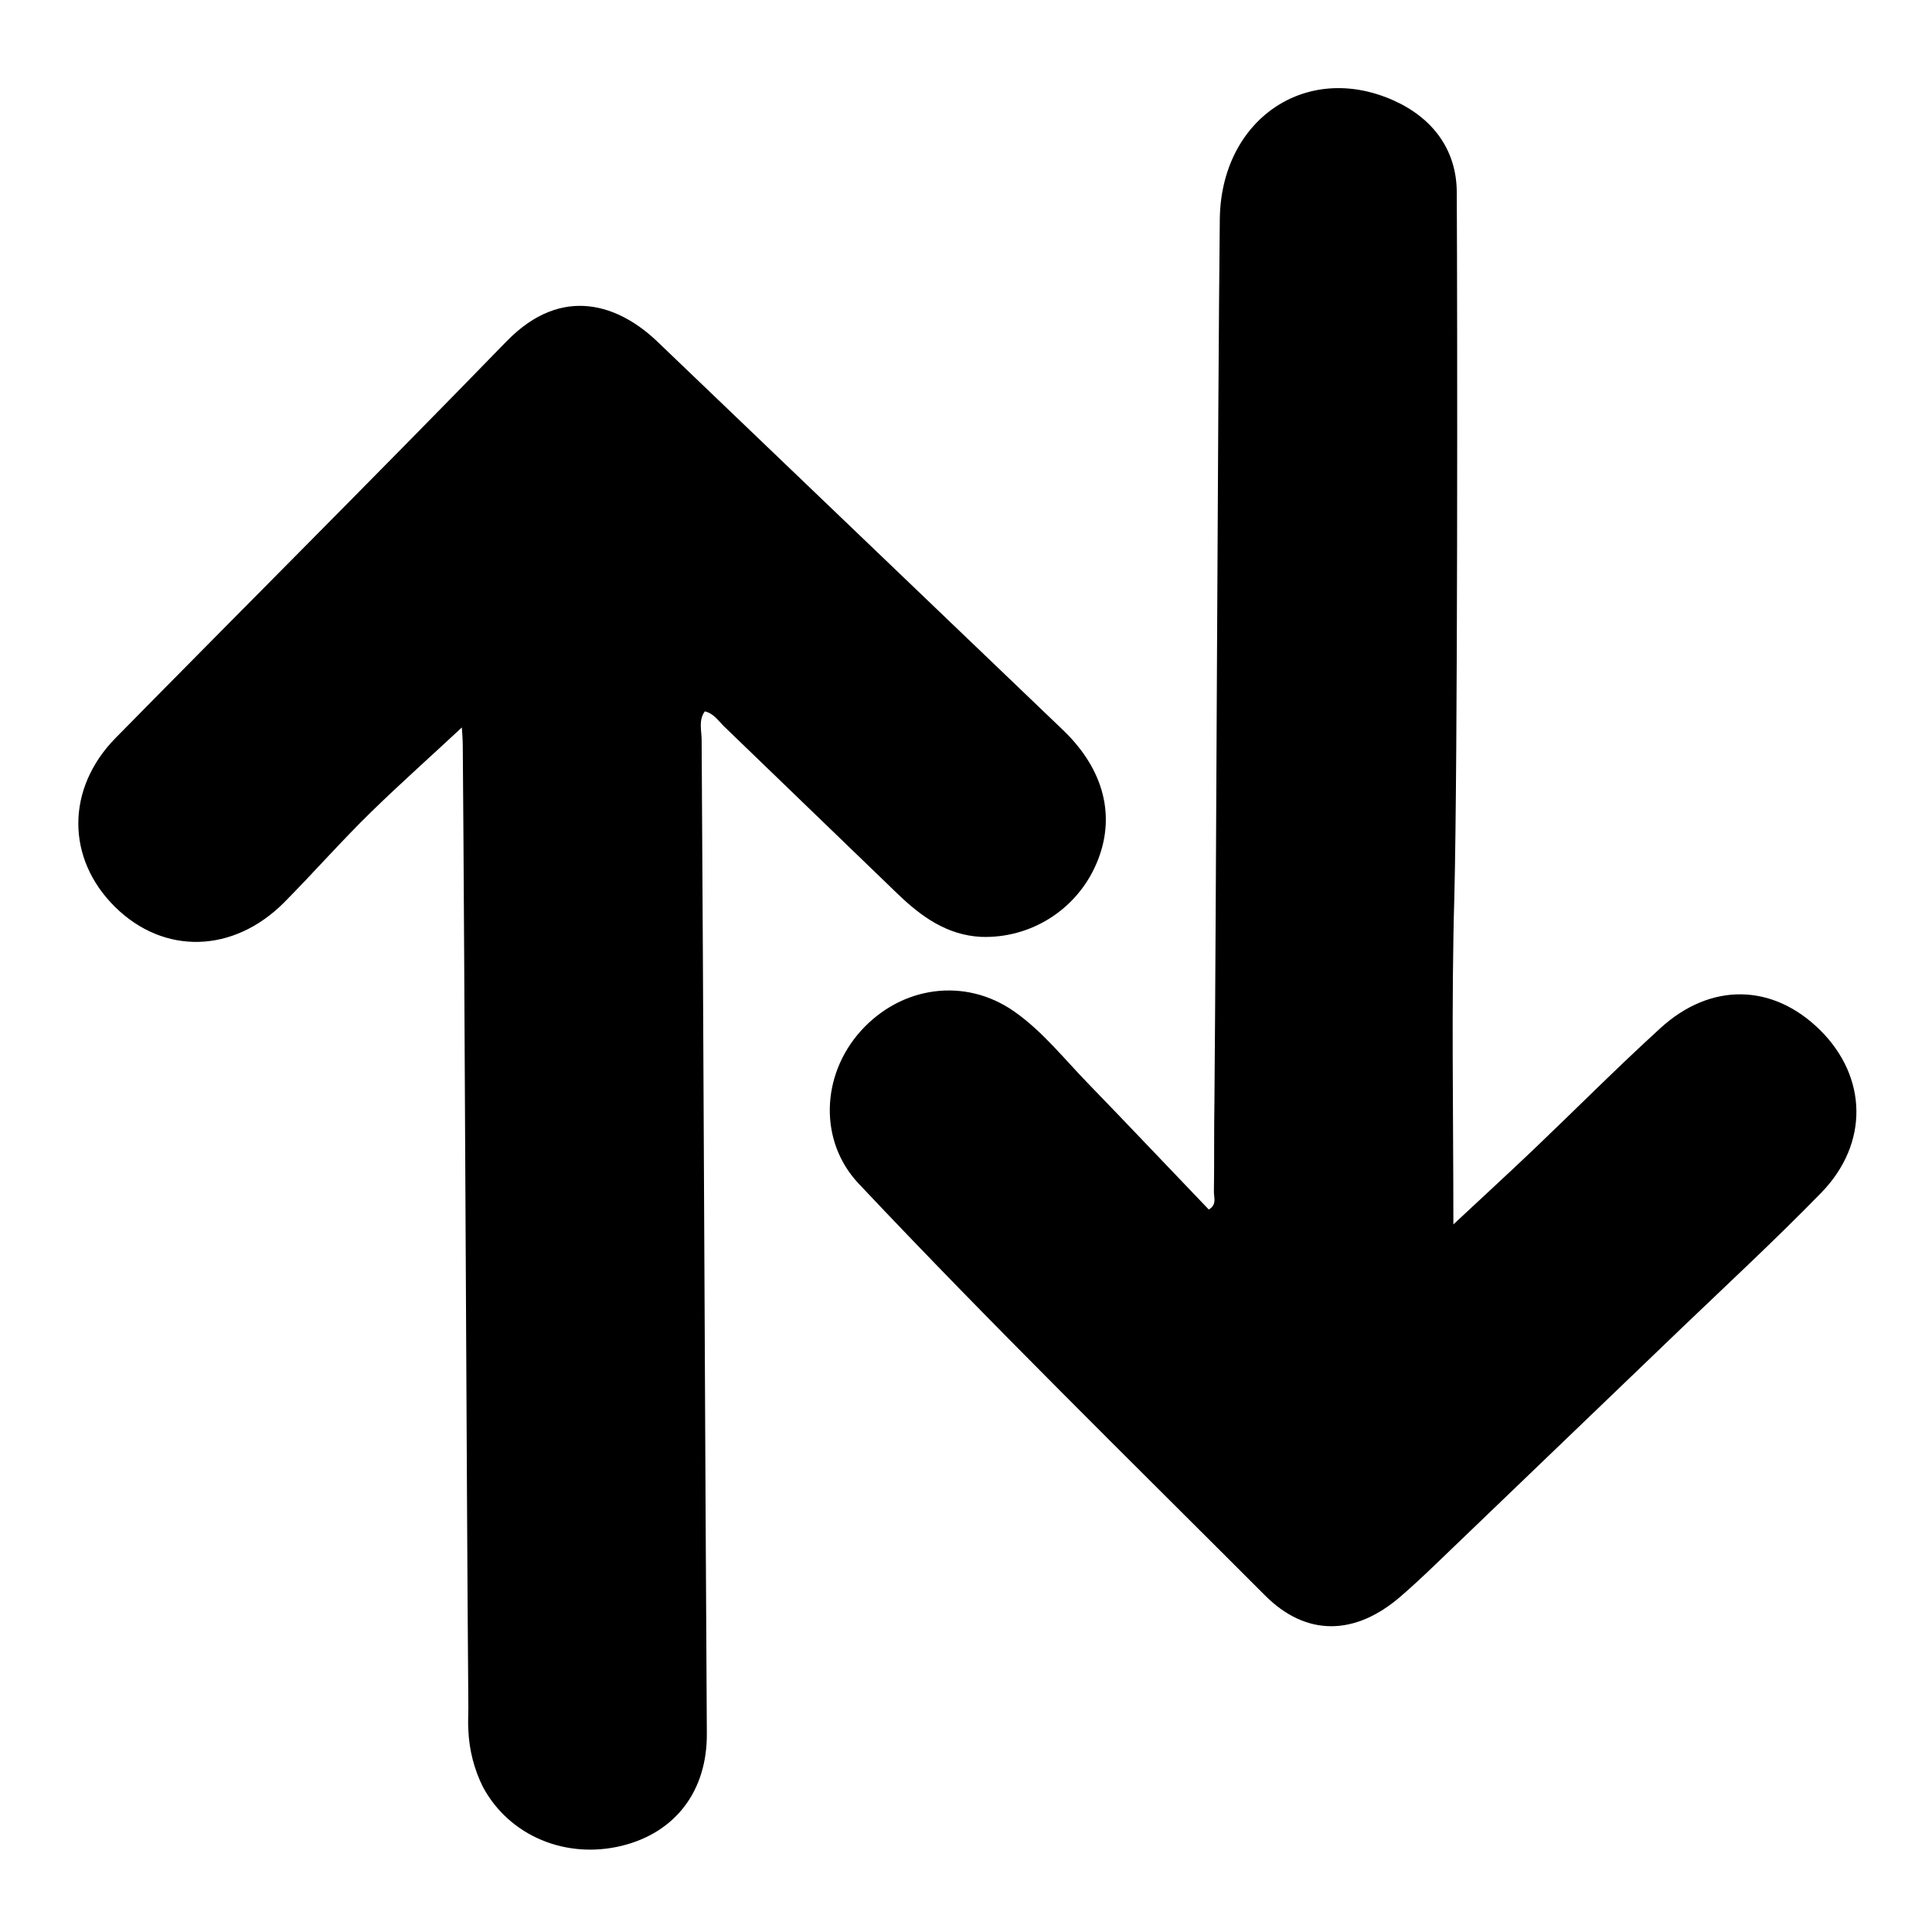
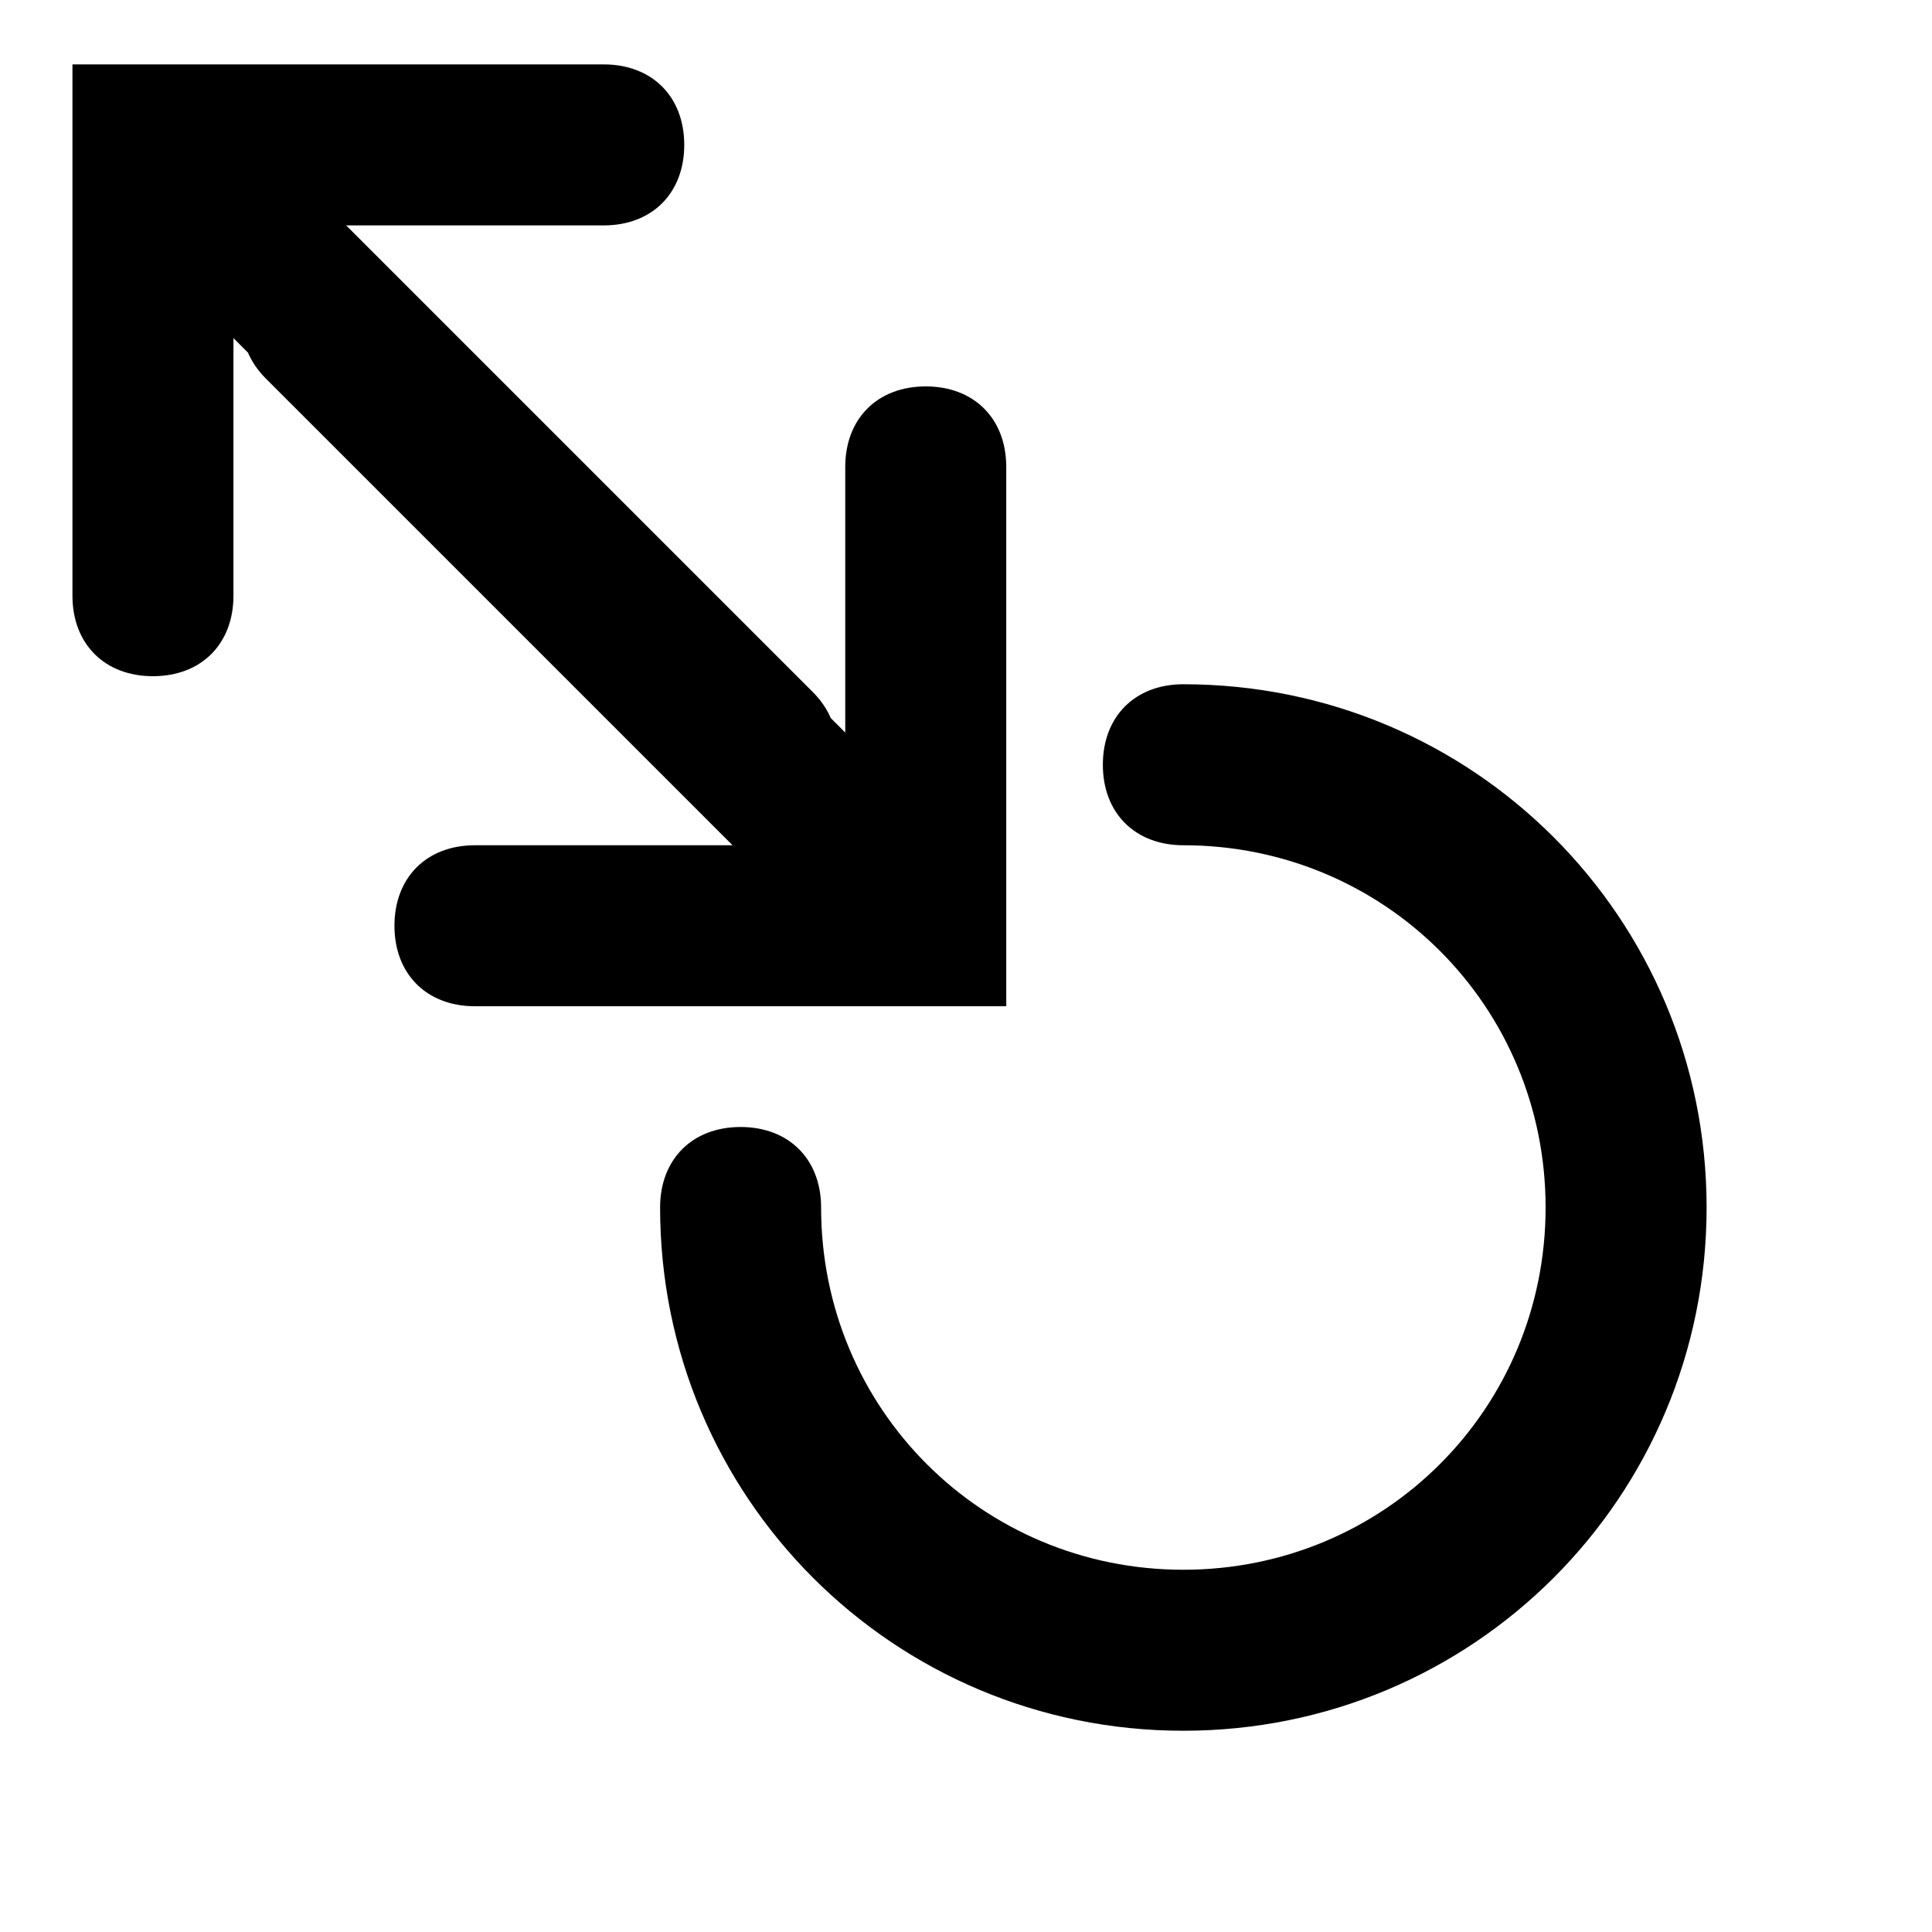
- <svg xmlns="http://www.w3.org/2000/svg" version="1.1" viewBox="0 0 256 256">
-   <path d="M192.58,162.24c3.87-3.61,7.28-6.74,10.63-9.93,5.59-5.33,11-10.78,16.72-16,6.73-6.21,15-6,21.25.19s6.51,15,.14,21.55c-6,6.15-12.3,12-18.49,17.92q-16.34,15.69-32.68,31.38c-1.49,1.43-3,2.84-4.56,4.19-6,5.19-12.49,5.38-18-.17-18.05-18.07-36.3-35.94-53.81-54.53-5.29-5.61-5-14.34.26-20.21,5.39-6,13.84-7.16,20.34-2.61,3.77,2.64,6.61,6.27,9.79,9.54,5.36,5.53,10.65,11.13,16,16.71,1.11-.65.66-1.61.68-2.37.06-4,0-8,.07-12.06.23-25.86.43-90.93.71-116.79.15-13.19,11.37-20.89,22.94-15.78,5.21,2.31,8.42,6.5,8.46,12.16.09,18,.13,75.29-.32,93.32C192.3,133,192.58,147.18,192.58,162.24Z" />
-   <path d="M61.2,96.39c-4.05,3.78-8.1,7.38-12,11.18s-7.63,8.05-11.54,12c-6.72,6.75-15.93,7-22.41.61s-6.54-15.67.08-22.41C32.6,80.22,50,62.85,67.12,45.23c7.43-7.64,15-4.75,20,.05Q114,71,140.85,96.73c5.49,5.26,7.08,11.58,4.42,17.73A16,16,0,0,1,130,124.14c-4.54-.23-7.94-2.7-11.05-5.69q-11.5-11.1-23-22.19c-.76-.73-1.34-1.71-2.56-2-.85,1.18-.43,2.52-.42,3.74.21,30.56.49,101.15.69,131.7.05,7.65-4.19,13.11-11.2,14.86C75,246.41,67.5,243.28,64,236.8a18.59,18.59,0,0,1-1.94-7.53c-.07-1,0-2,0-2.93-.24-29.14-.49-98.32-.74-127.46C61.32,98,61.24,97.16,61.2,96.39Z" />
+ <svg xmlns="http://www.w3.org/2000/svg" version="1.1" id="Ebene_1" x="0px" y="0px" viewBox="0 0 24 24" enable-background="new 0 0 24 24" xml:space="preserve">
+   <path d="M14.7,19.5c-2.5,0-4.5-2-4.5-4.5c0-0.6-0.4-1-1-1c-0.6,0-1,0.4-1,1c0,3.6,2.9,6.5,6.5,6.5s6.5-2.9,6.5-6.5s-2.9-6.5-6.5-6.5  c-0.6,0-1,0.4-1,1s0.4,1,1,1c2.5,0,4.5,2,4.5,4.5S17.2,19.5,14.7,19.5z M5.9,12.5c-0.6,0-1-0.4-1-1s0.4-1,1-1h3.2L7.4,8.8L3.3,4.7  c-0.4-0.4-0.4-1,0-1.4C3.5,3.1,3.7,3,4,3s0.5,0.1,0.7,0.3l4.1,4.1l1.7,1.7V5.8c0-0.6,0.4-1,1-1s1,0.4,1,1v6.7L5.9,12.5 M7.5,0.8  c0.6,0,1,0.4,1,1s-0.4,1-1,1H4.3L6,4.5l4.1,4.1c0.4,0.4,0.4,1,0,1.4c-0.2,0.2-0.4,0.3-0.7,0.3S8.9,10.2,8.7,10L4.6,5.9L2.9,4.2v3.2  c0,0.6-0.4,1-1,1s-1-0.4-1-1V0.8L7.5,0.8" />
</svg>
